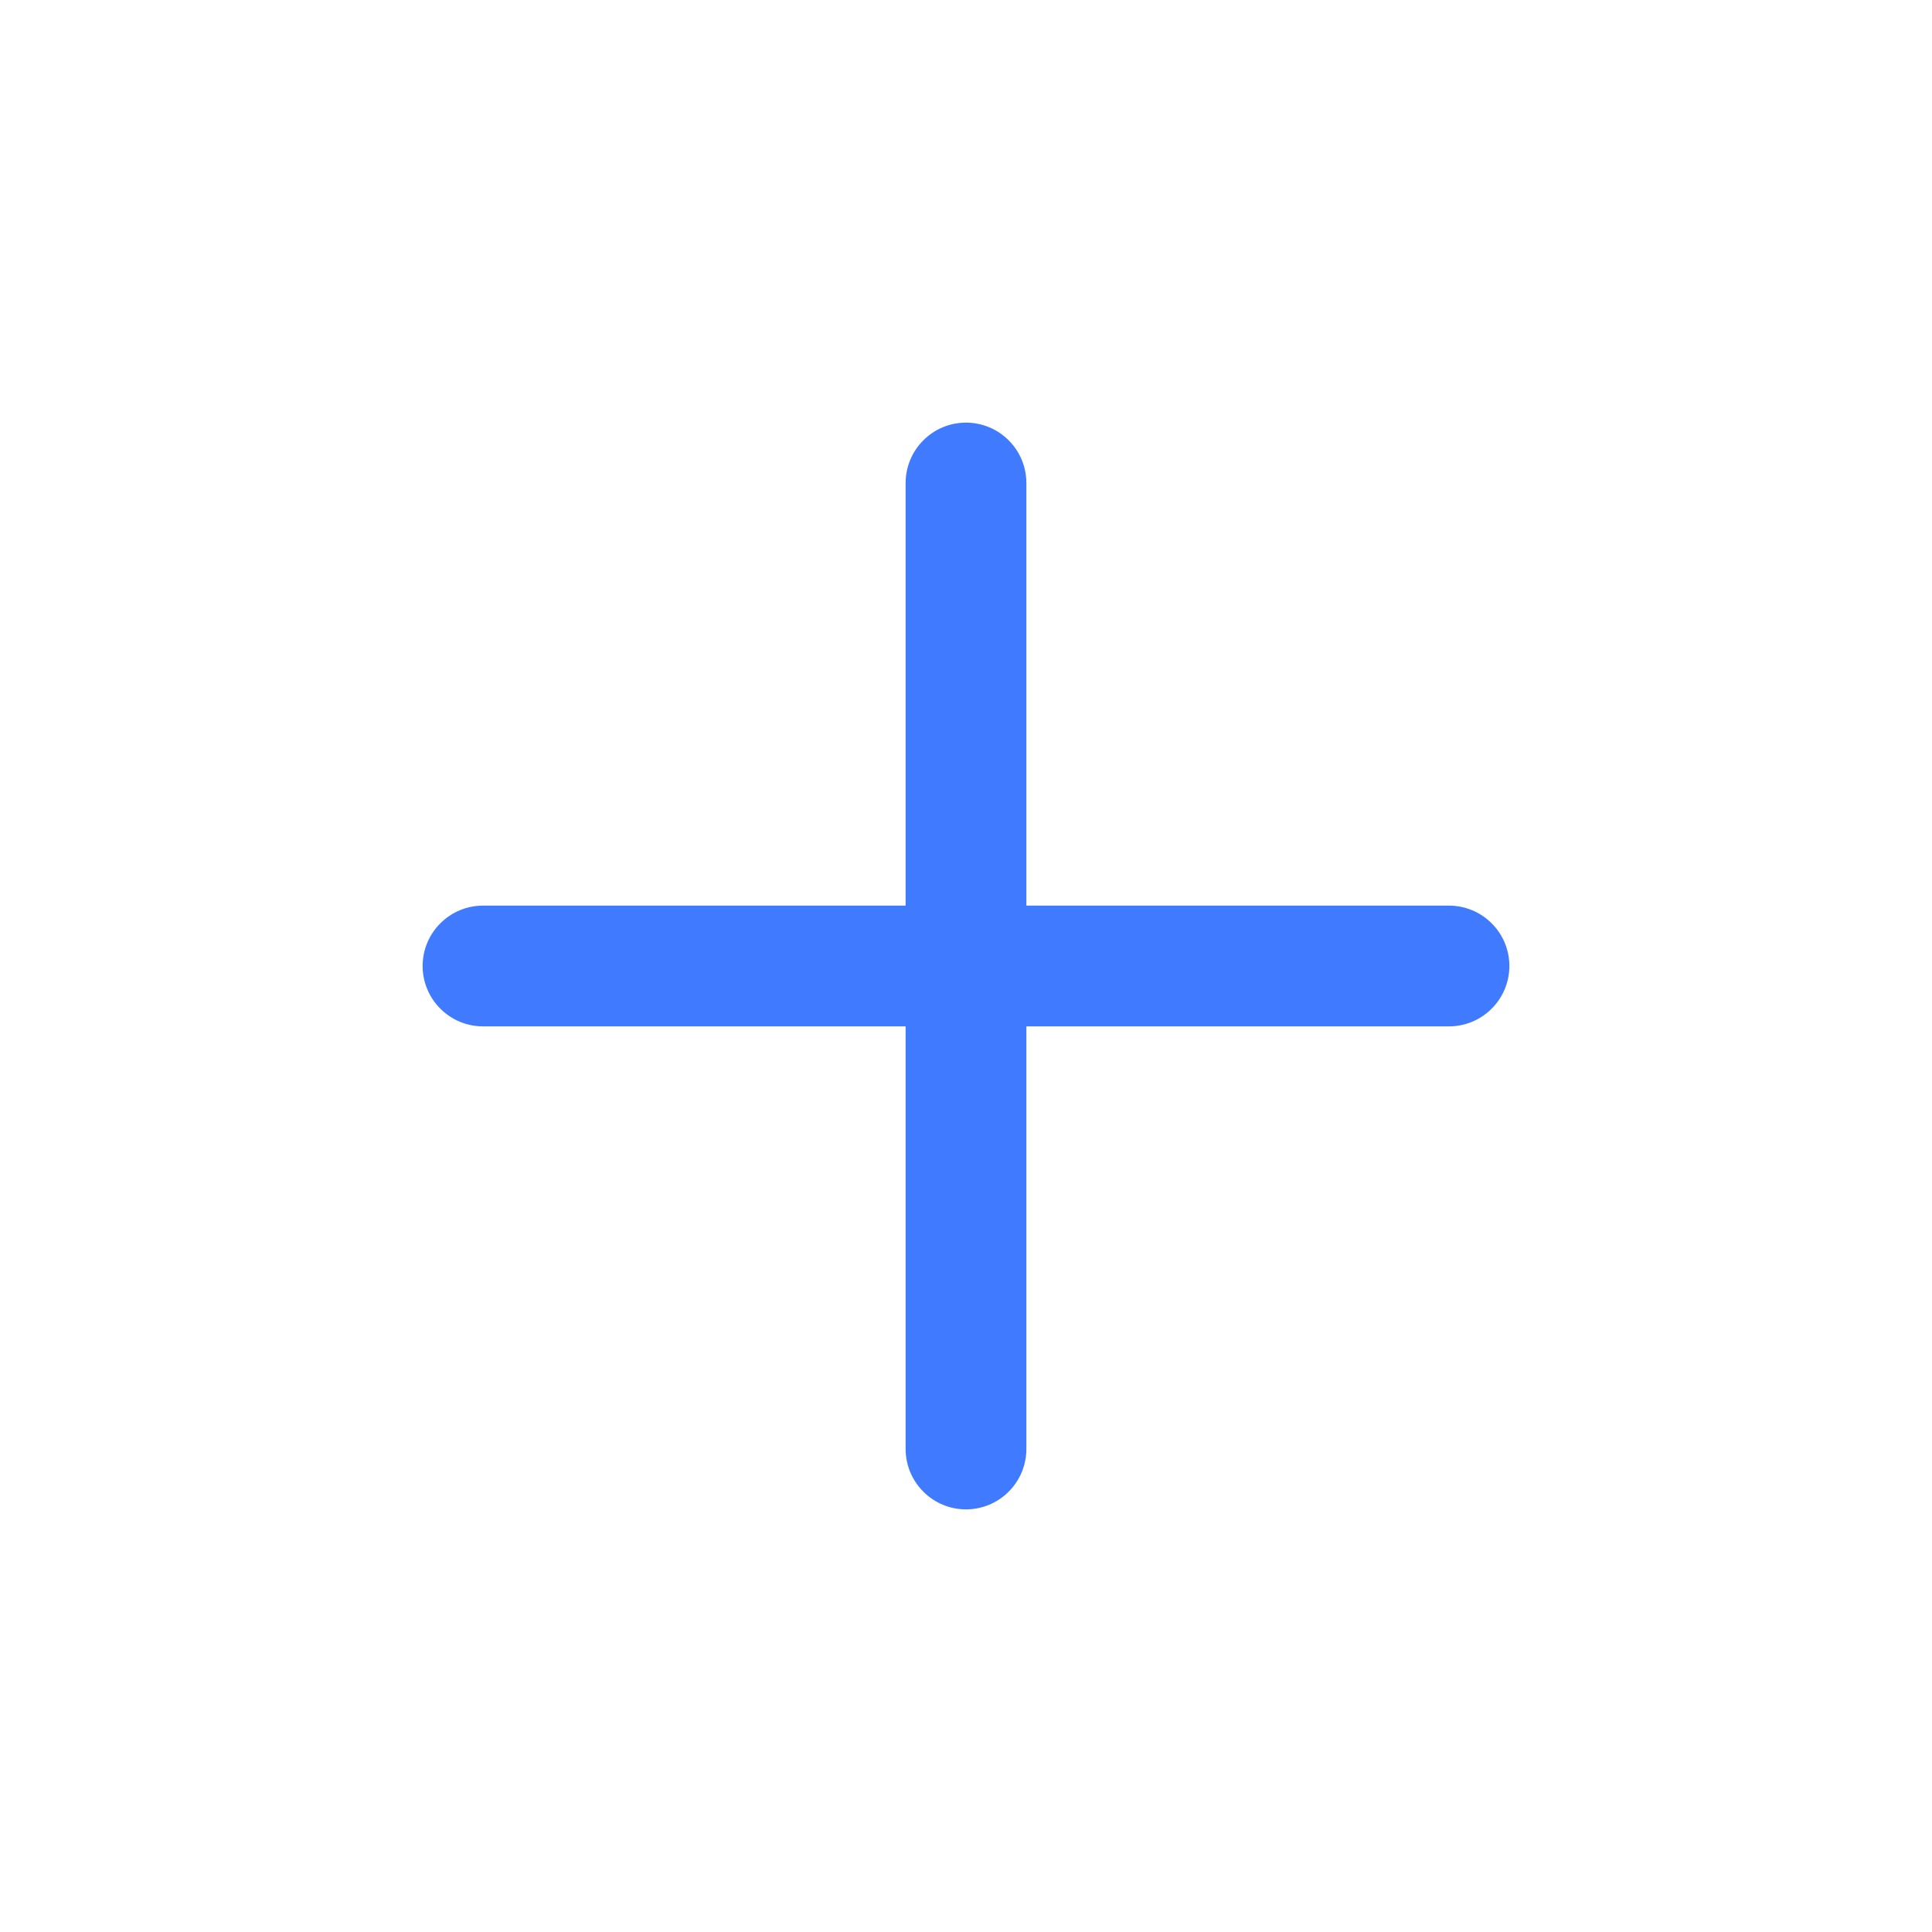
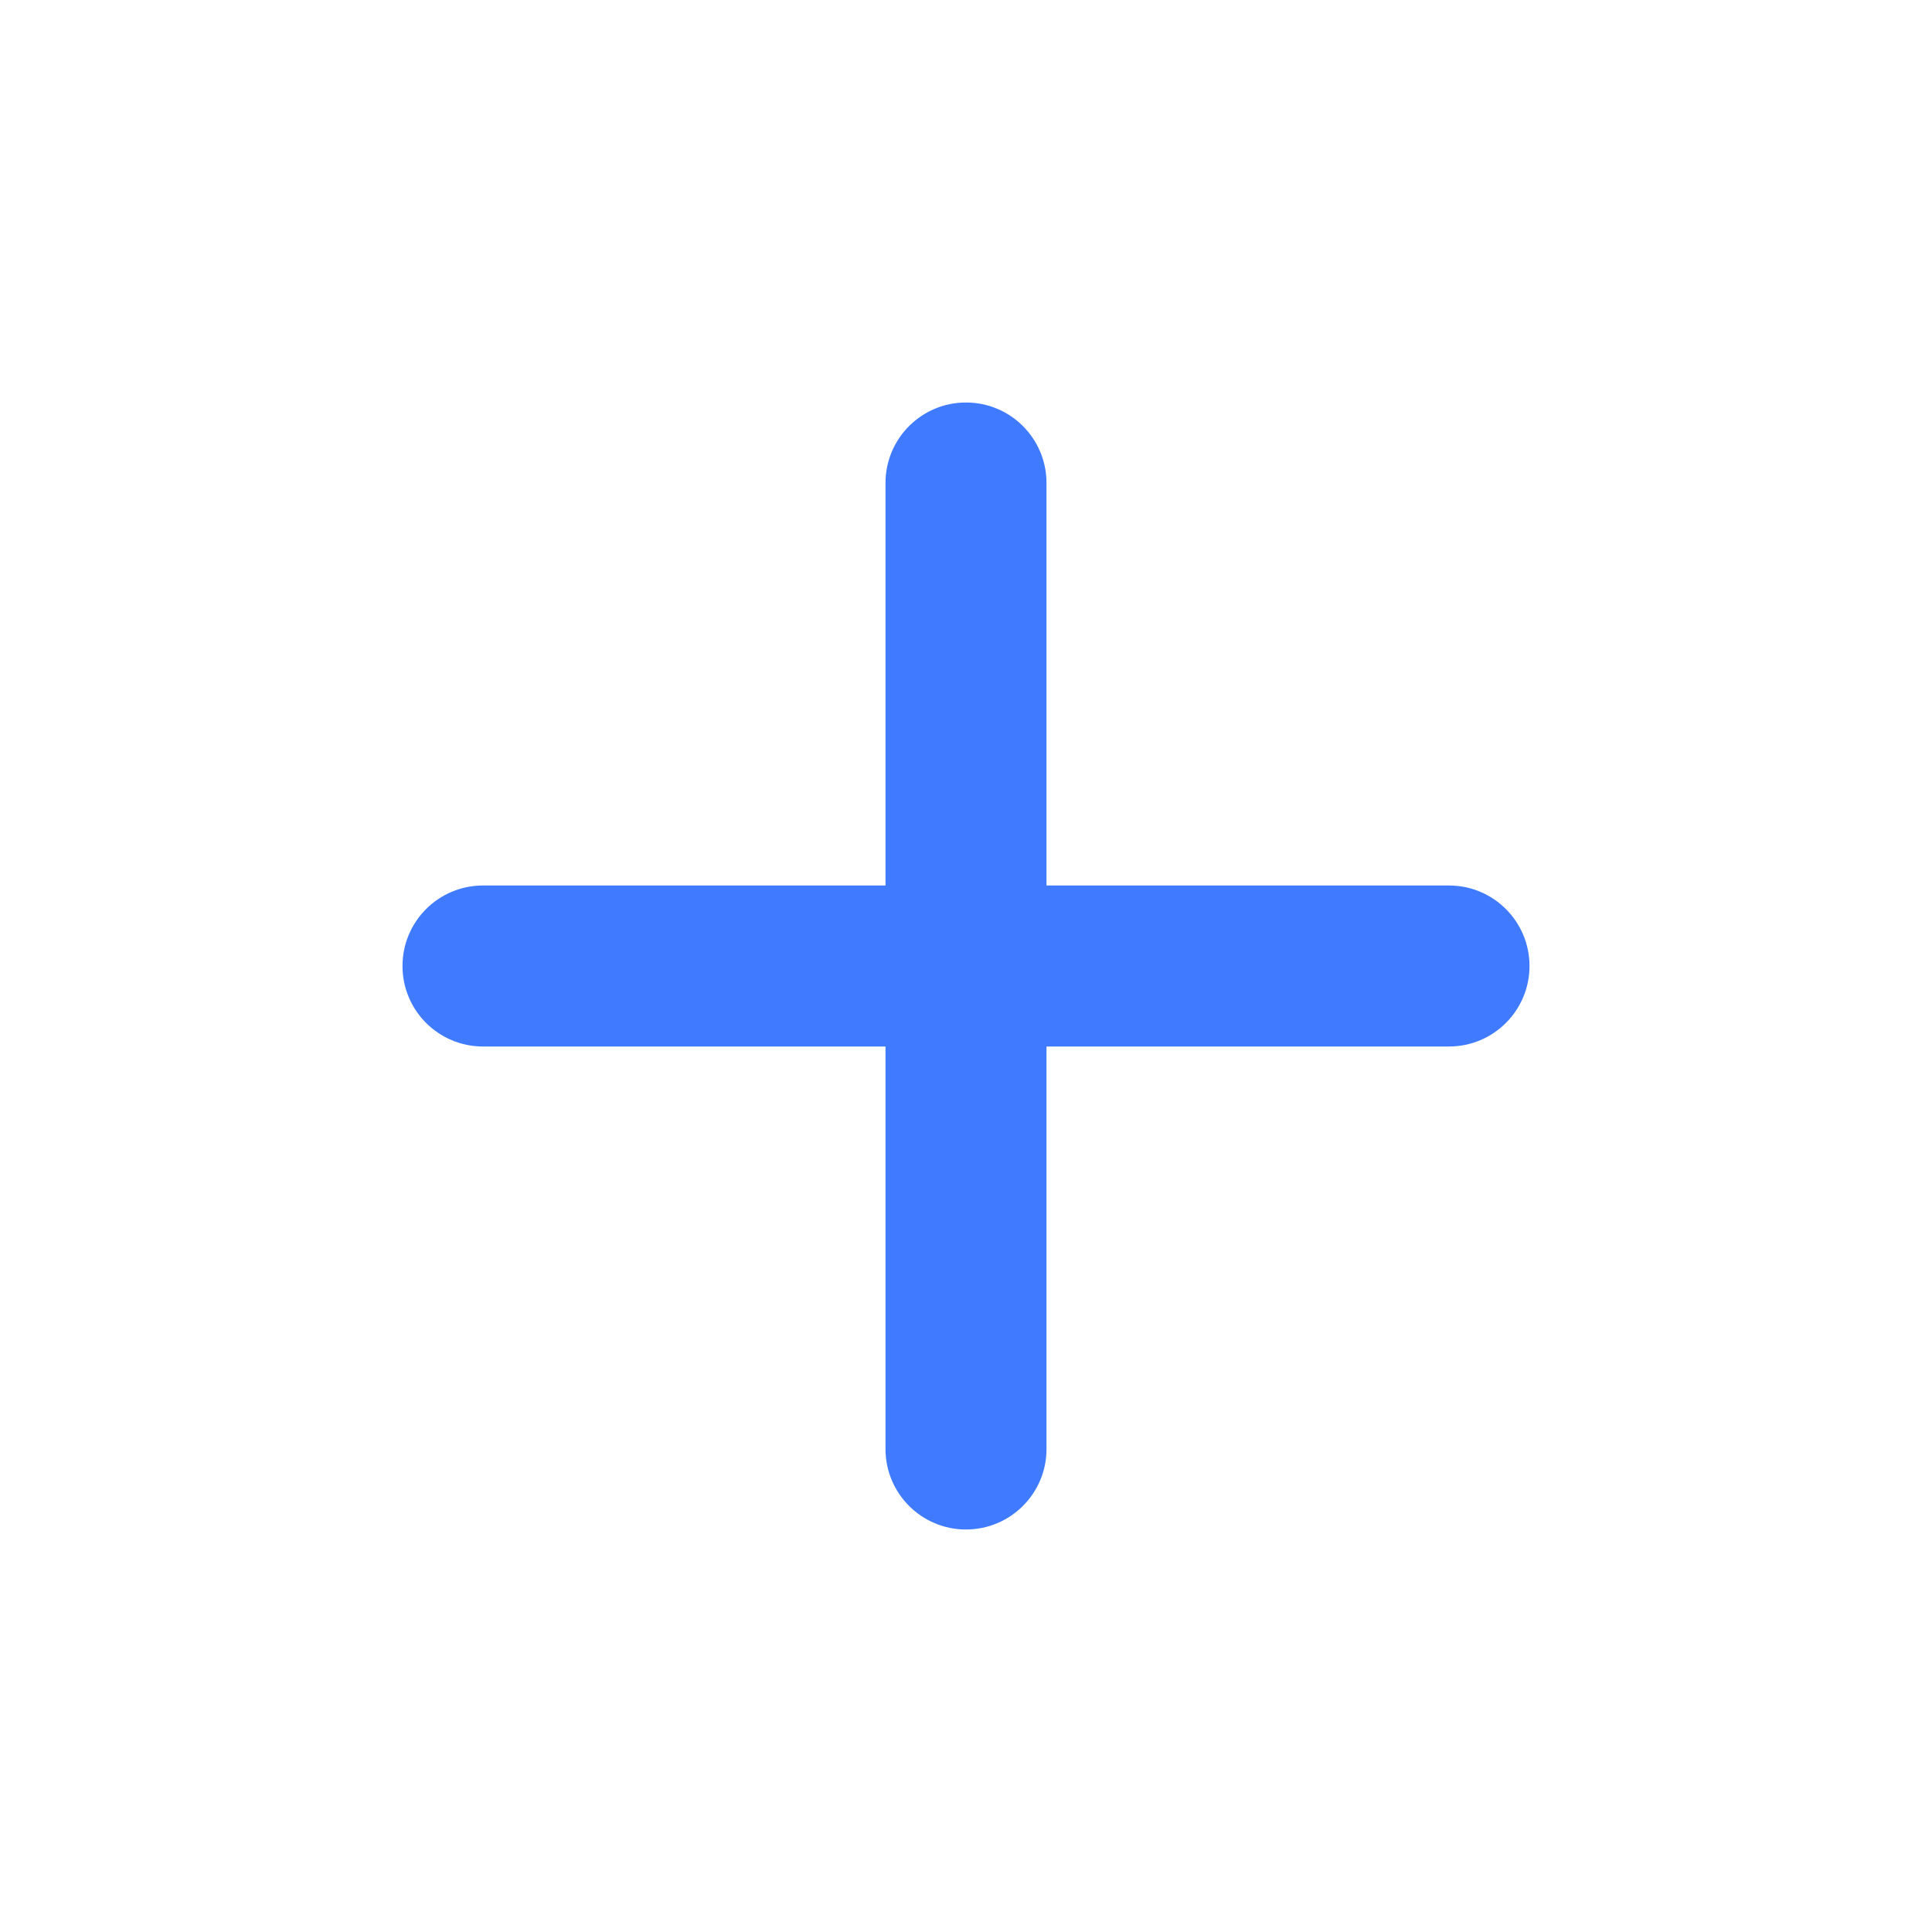
- <svg xmlns="http://www.w3.org/2000/svg" width="24" height="24" viewBox="0 0 24 24" fill="none">
-   <path fill-rule="evenodd" clip-rule="evenodd" d="M12 5.25C12.199 5.25 12.39 5.329 12.53 5.47C12.671 5.61 12.75 5.801 12.75 6V11.25H18C18.199 11.25 18.39 11.329 18.53 11.47C18.671 11.61 18.75 11.801 18.75 12C18.75 12.199 18.671 12.39 18.53 12.53C18.39 12.671 18.199 12.75 18 12.75H12.75V18C12.75 18.199 12.671 18.39 12.53 18.53C12.39 18.671 12.199 18.75 12 18.75C11.801 18.75 11.61 18.671 11.47 18.53C11.329 18.39 11.25 18.199 11.25 18V12.75H6C5.801 12.75 5.61 12.671 5.47 12.53C5.329 12.39 5.25 12.199 5.25 12C5.25 11.801 5.329 11.61 5.47 11.47C5.61 11.329 5.801 11.25 6 11.25H11.25V6C11.25 5.801 11.329 5.61 11.47 5.47C11.61 5.329 11.801 5.25 12 5.25Z" fill="#407BFF" />
+ <svg xmlns="http://www.w3.org/2000/svg" width="24" height="24" fill="none">
+   <path fill-rule="evenodd" clip-rule="evenodd" d="M12 5a1 1 0 0 1 1 1v5h5a1 1 0 1 1 0 2h-5v5a1 1 0 1 1-2 0v-5H6a1 1 0 1 1 0-2h5V6a1 1 0 0 1 1-1Z" fill="#407BFF" />
</svg>
